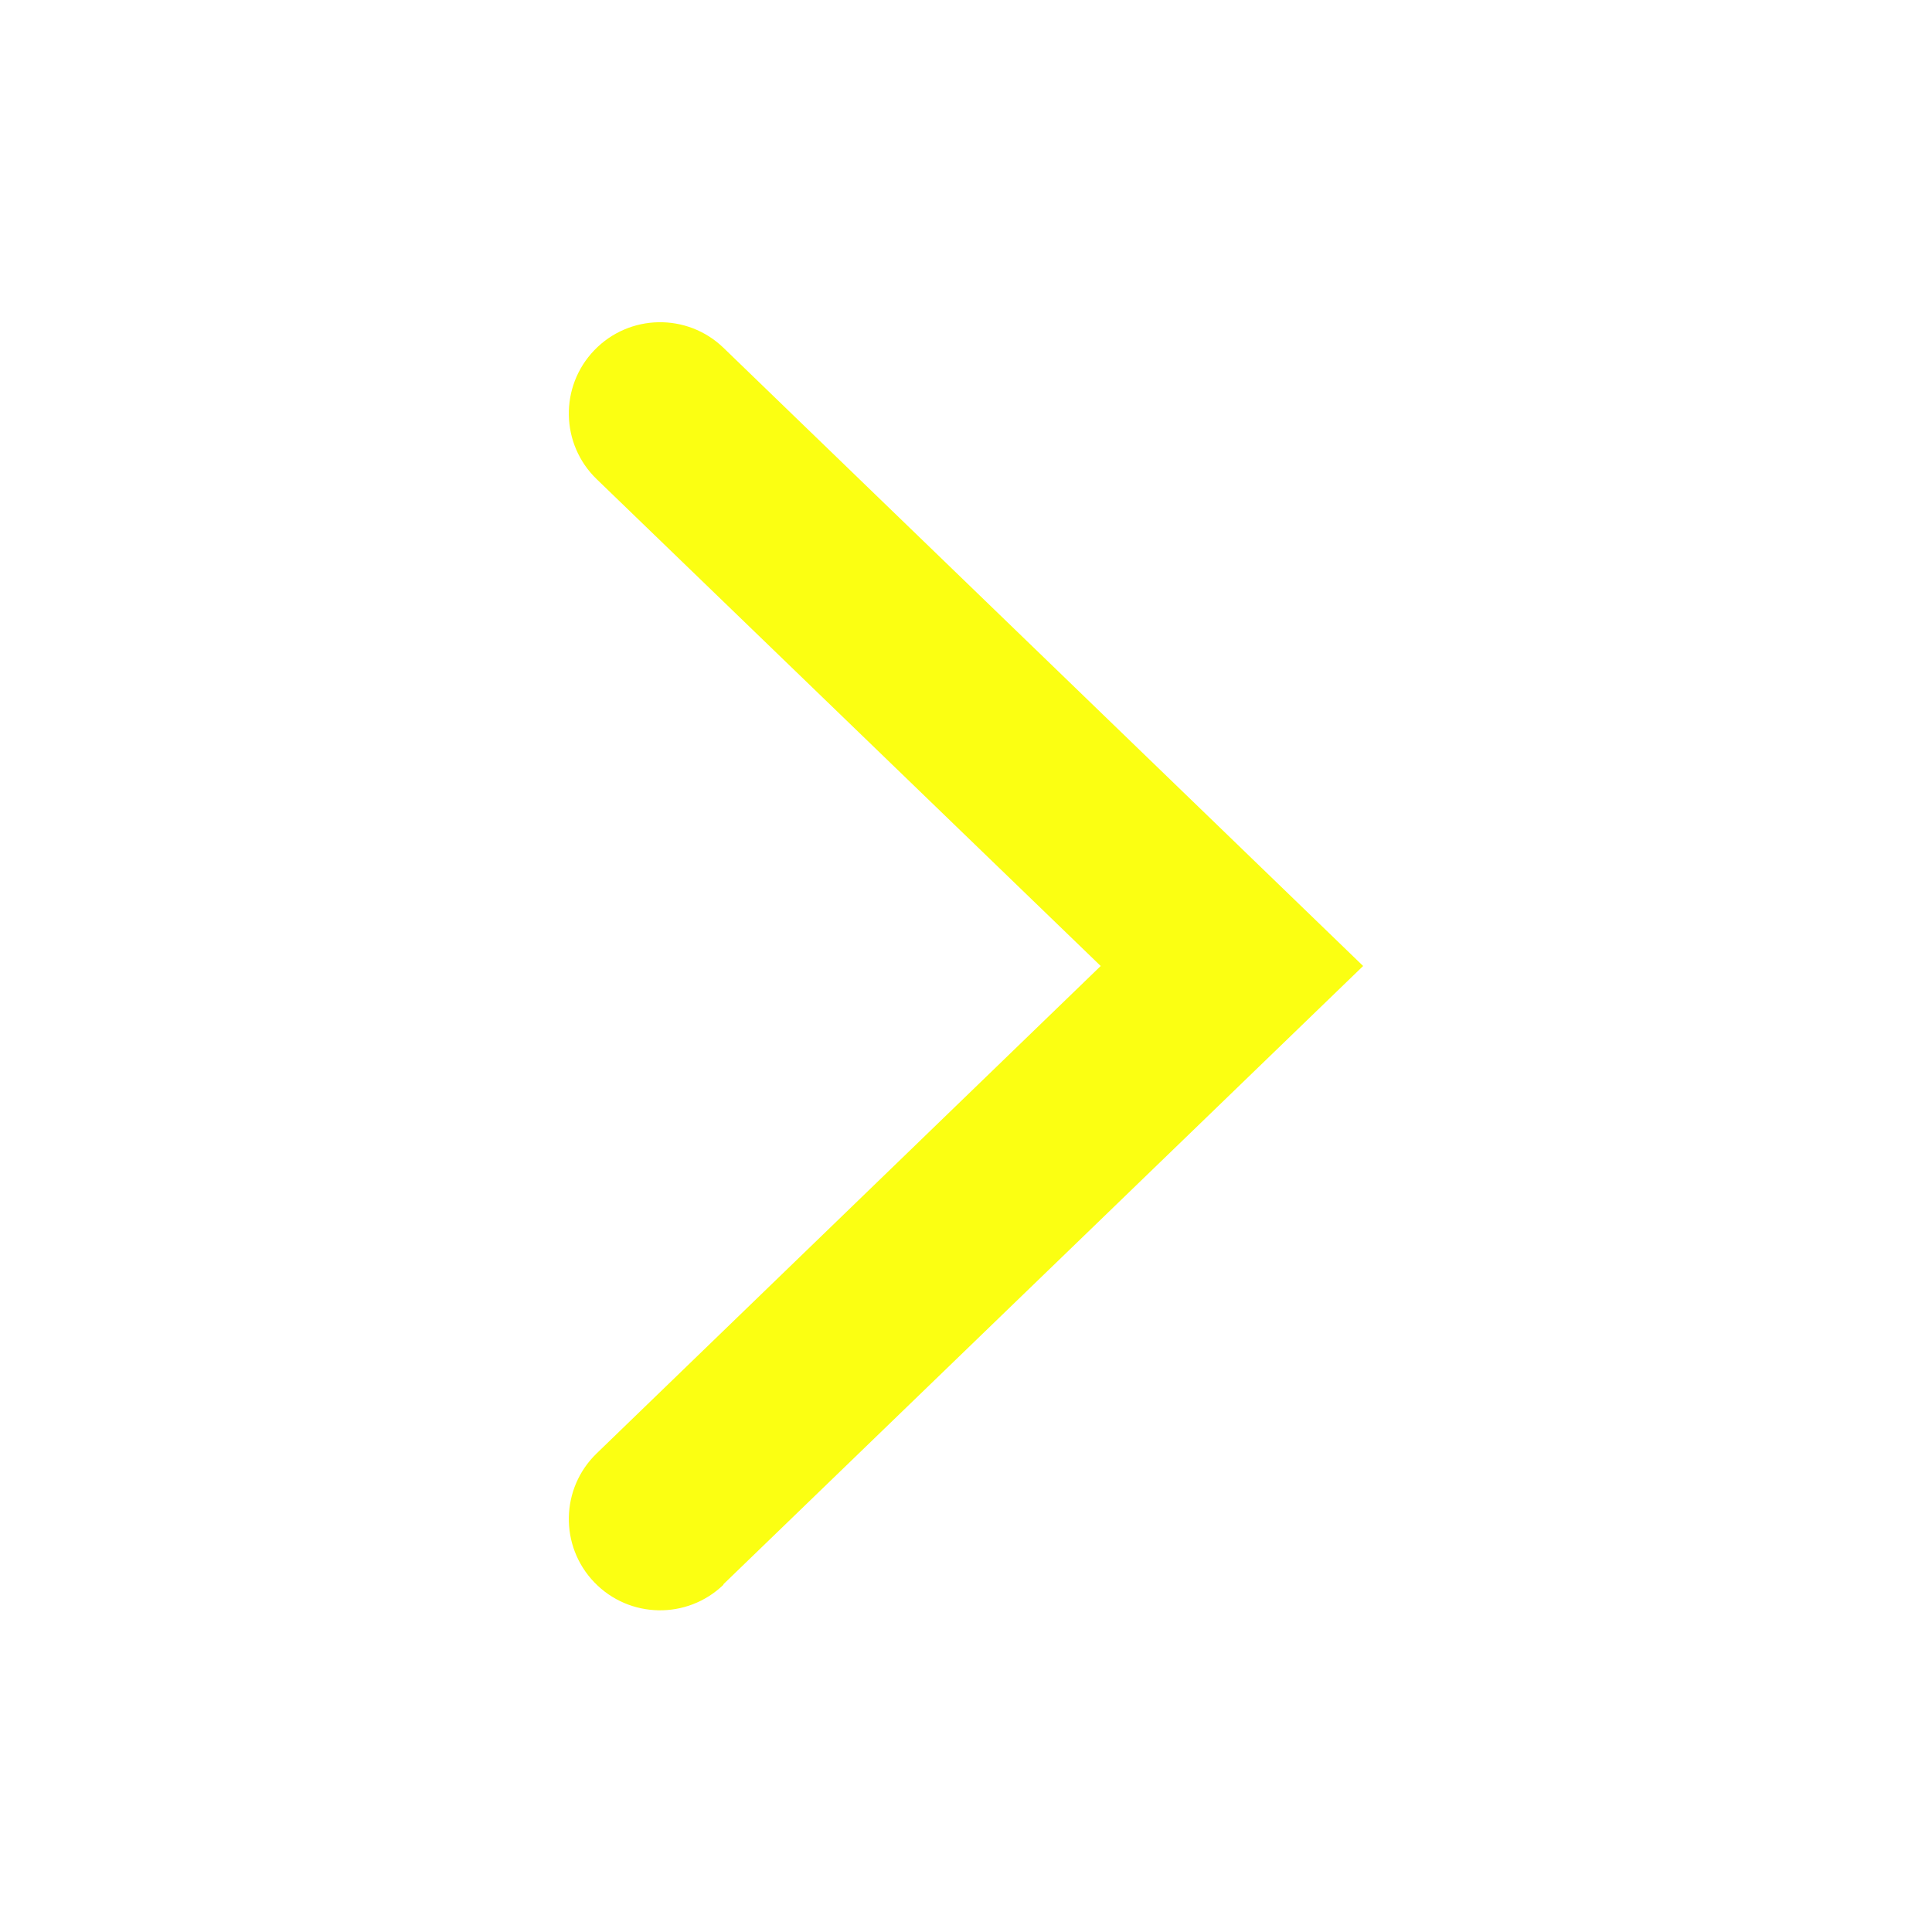
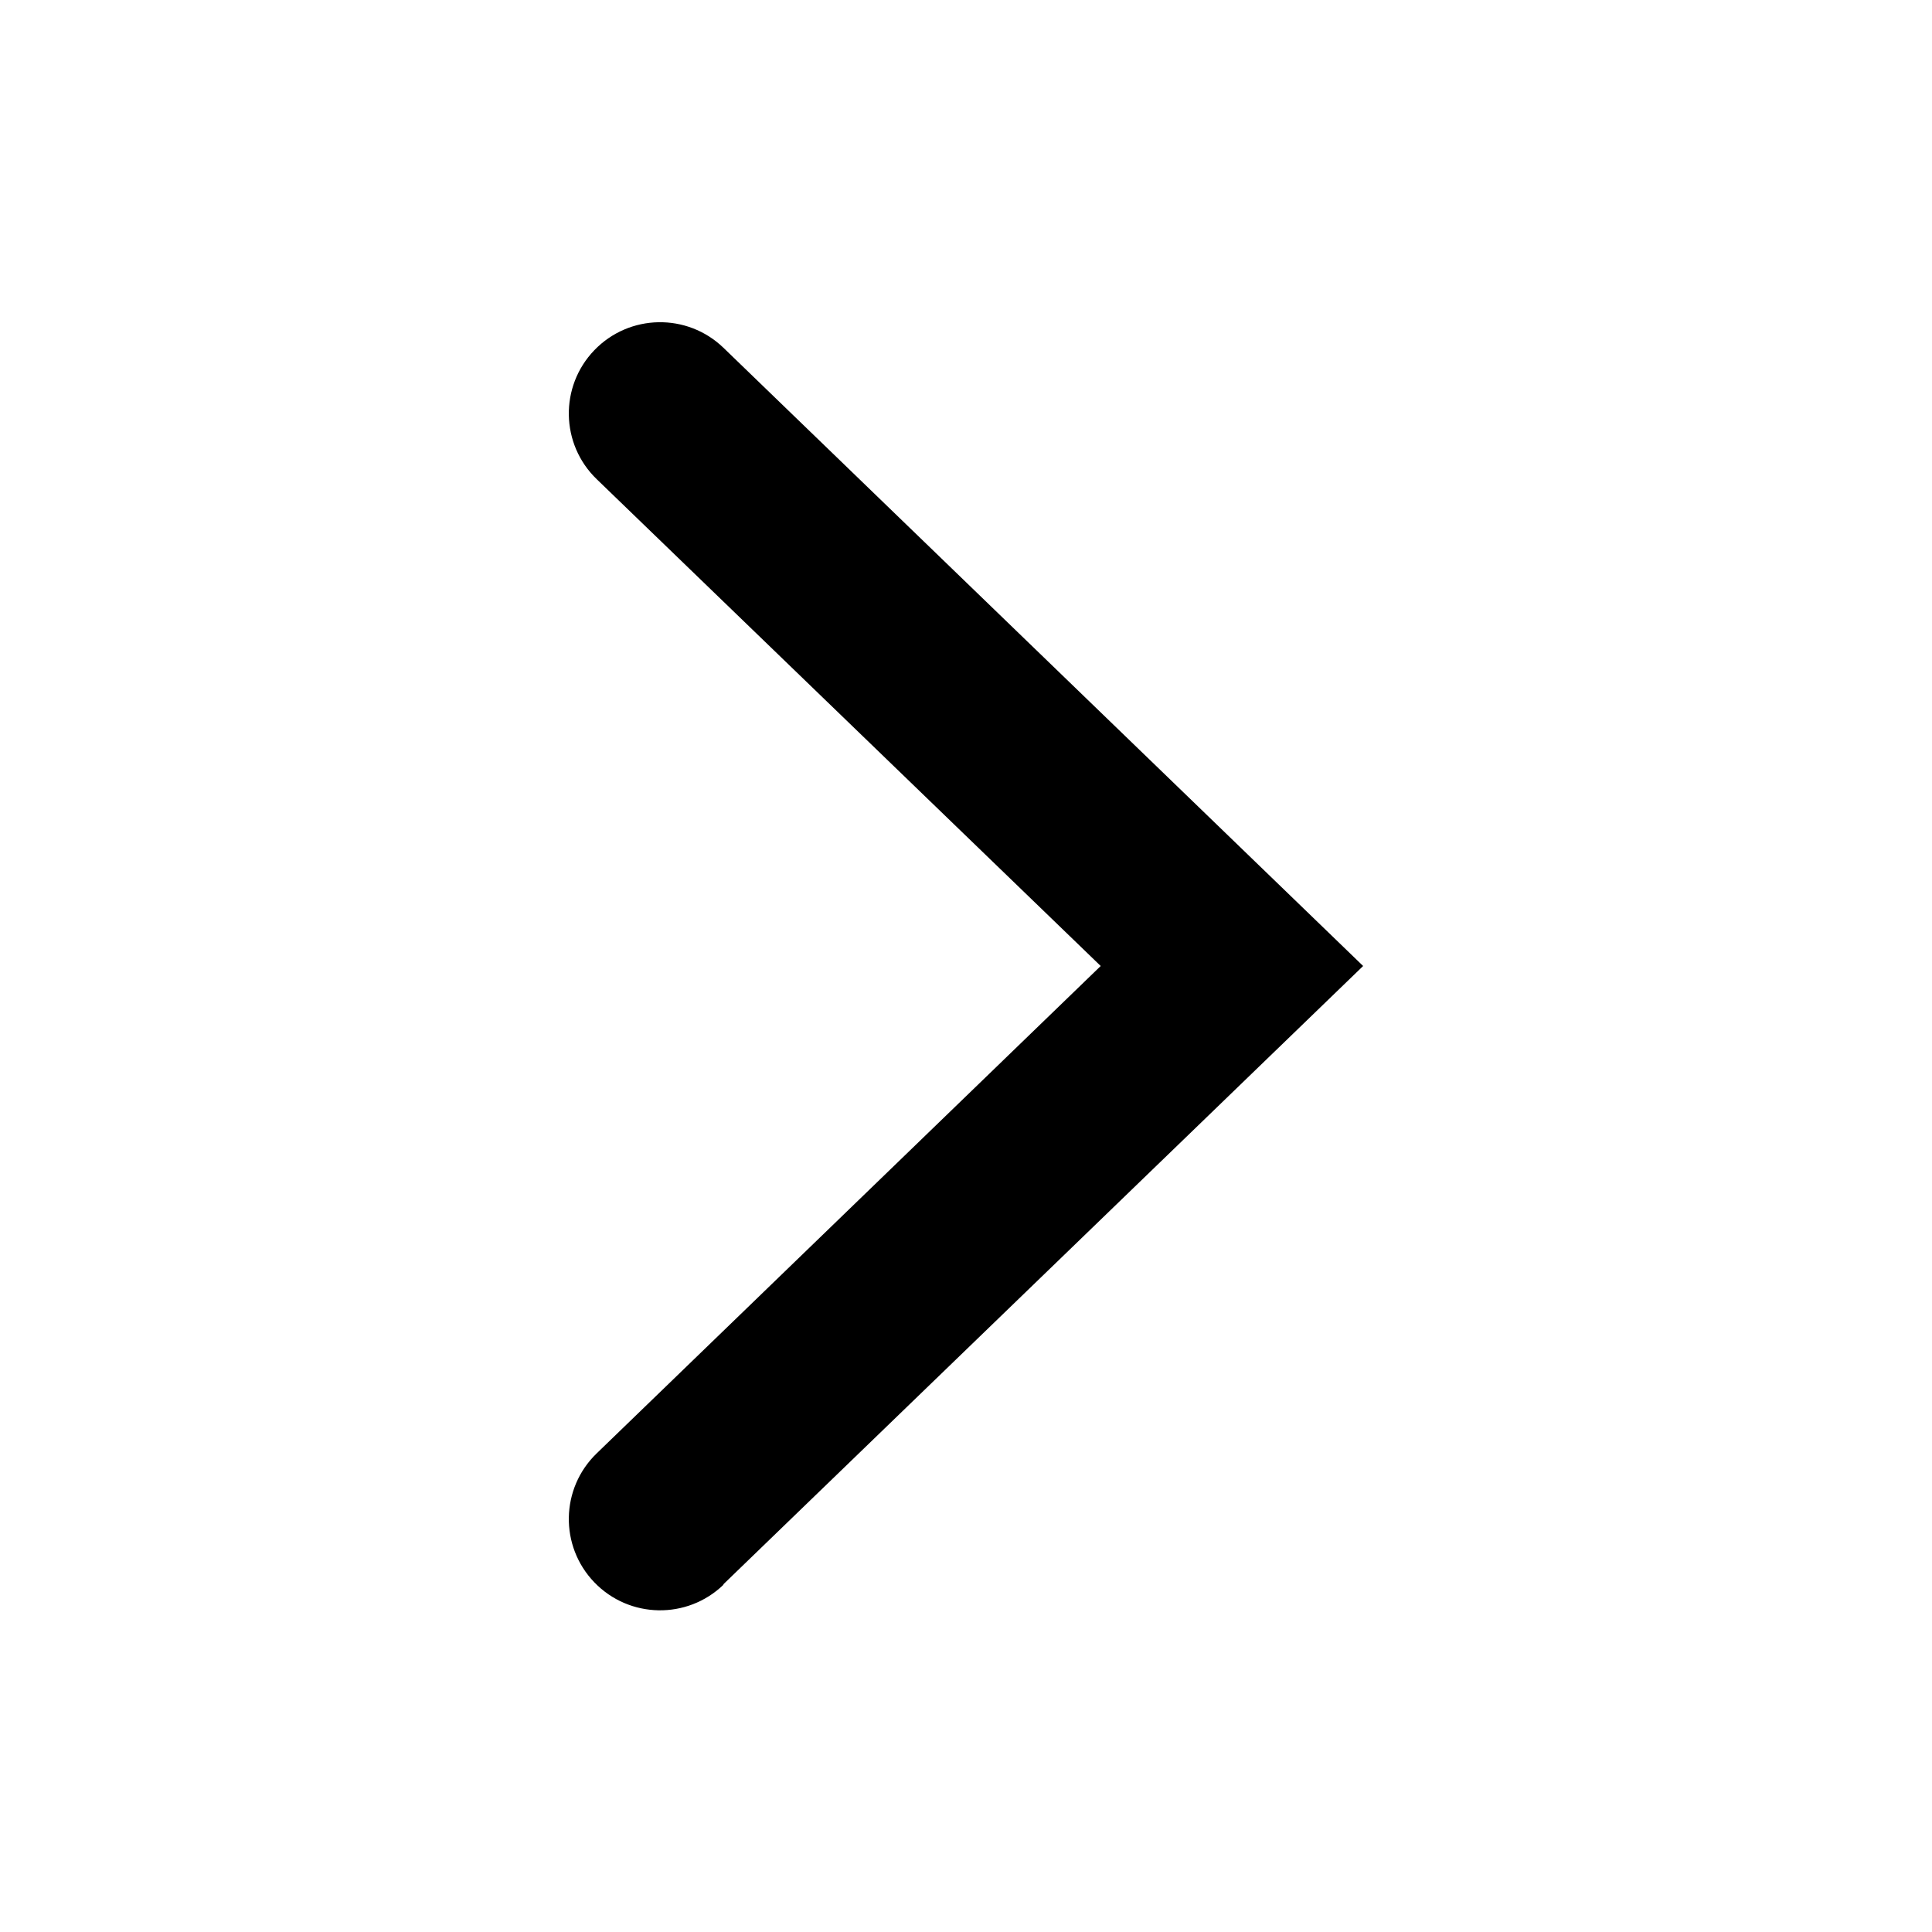
<svg xmlns="http://www.w3.org/2000/svg" width="115" height="115" viewBox="0 0 36 36">
  <g transform="rotate(90 18 18)">
-     <path fill="#fbff12" d="M29.52 22.52L18 10.6L6.48 22.52a1.7 1.7 0 0 0 2.45 2.36L18 15.49l9.08 9.39a1.7 1.7 0 0 0 2.45-2.36Z" class="clr-i-outline clr-i-outline-path-1" />
+     <path fill="black" d="M29.52 22.52L18 10.6L6.48 22.52a1.7 1.7 0 0 0 2.45 2.36L18 15.49l9.08 9.39a1.7 1.7 0 0 0 2.45-2.36Z" class="clr-i-outline clr-i-outline-path-1" />
    <path fill="none" d="M0 0h36v36H0z" />
  </g>
</svg>
